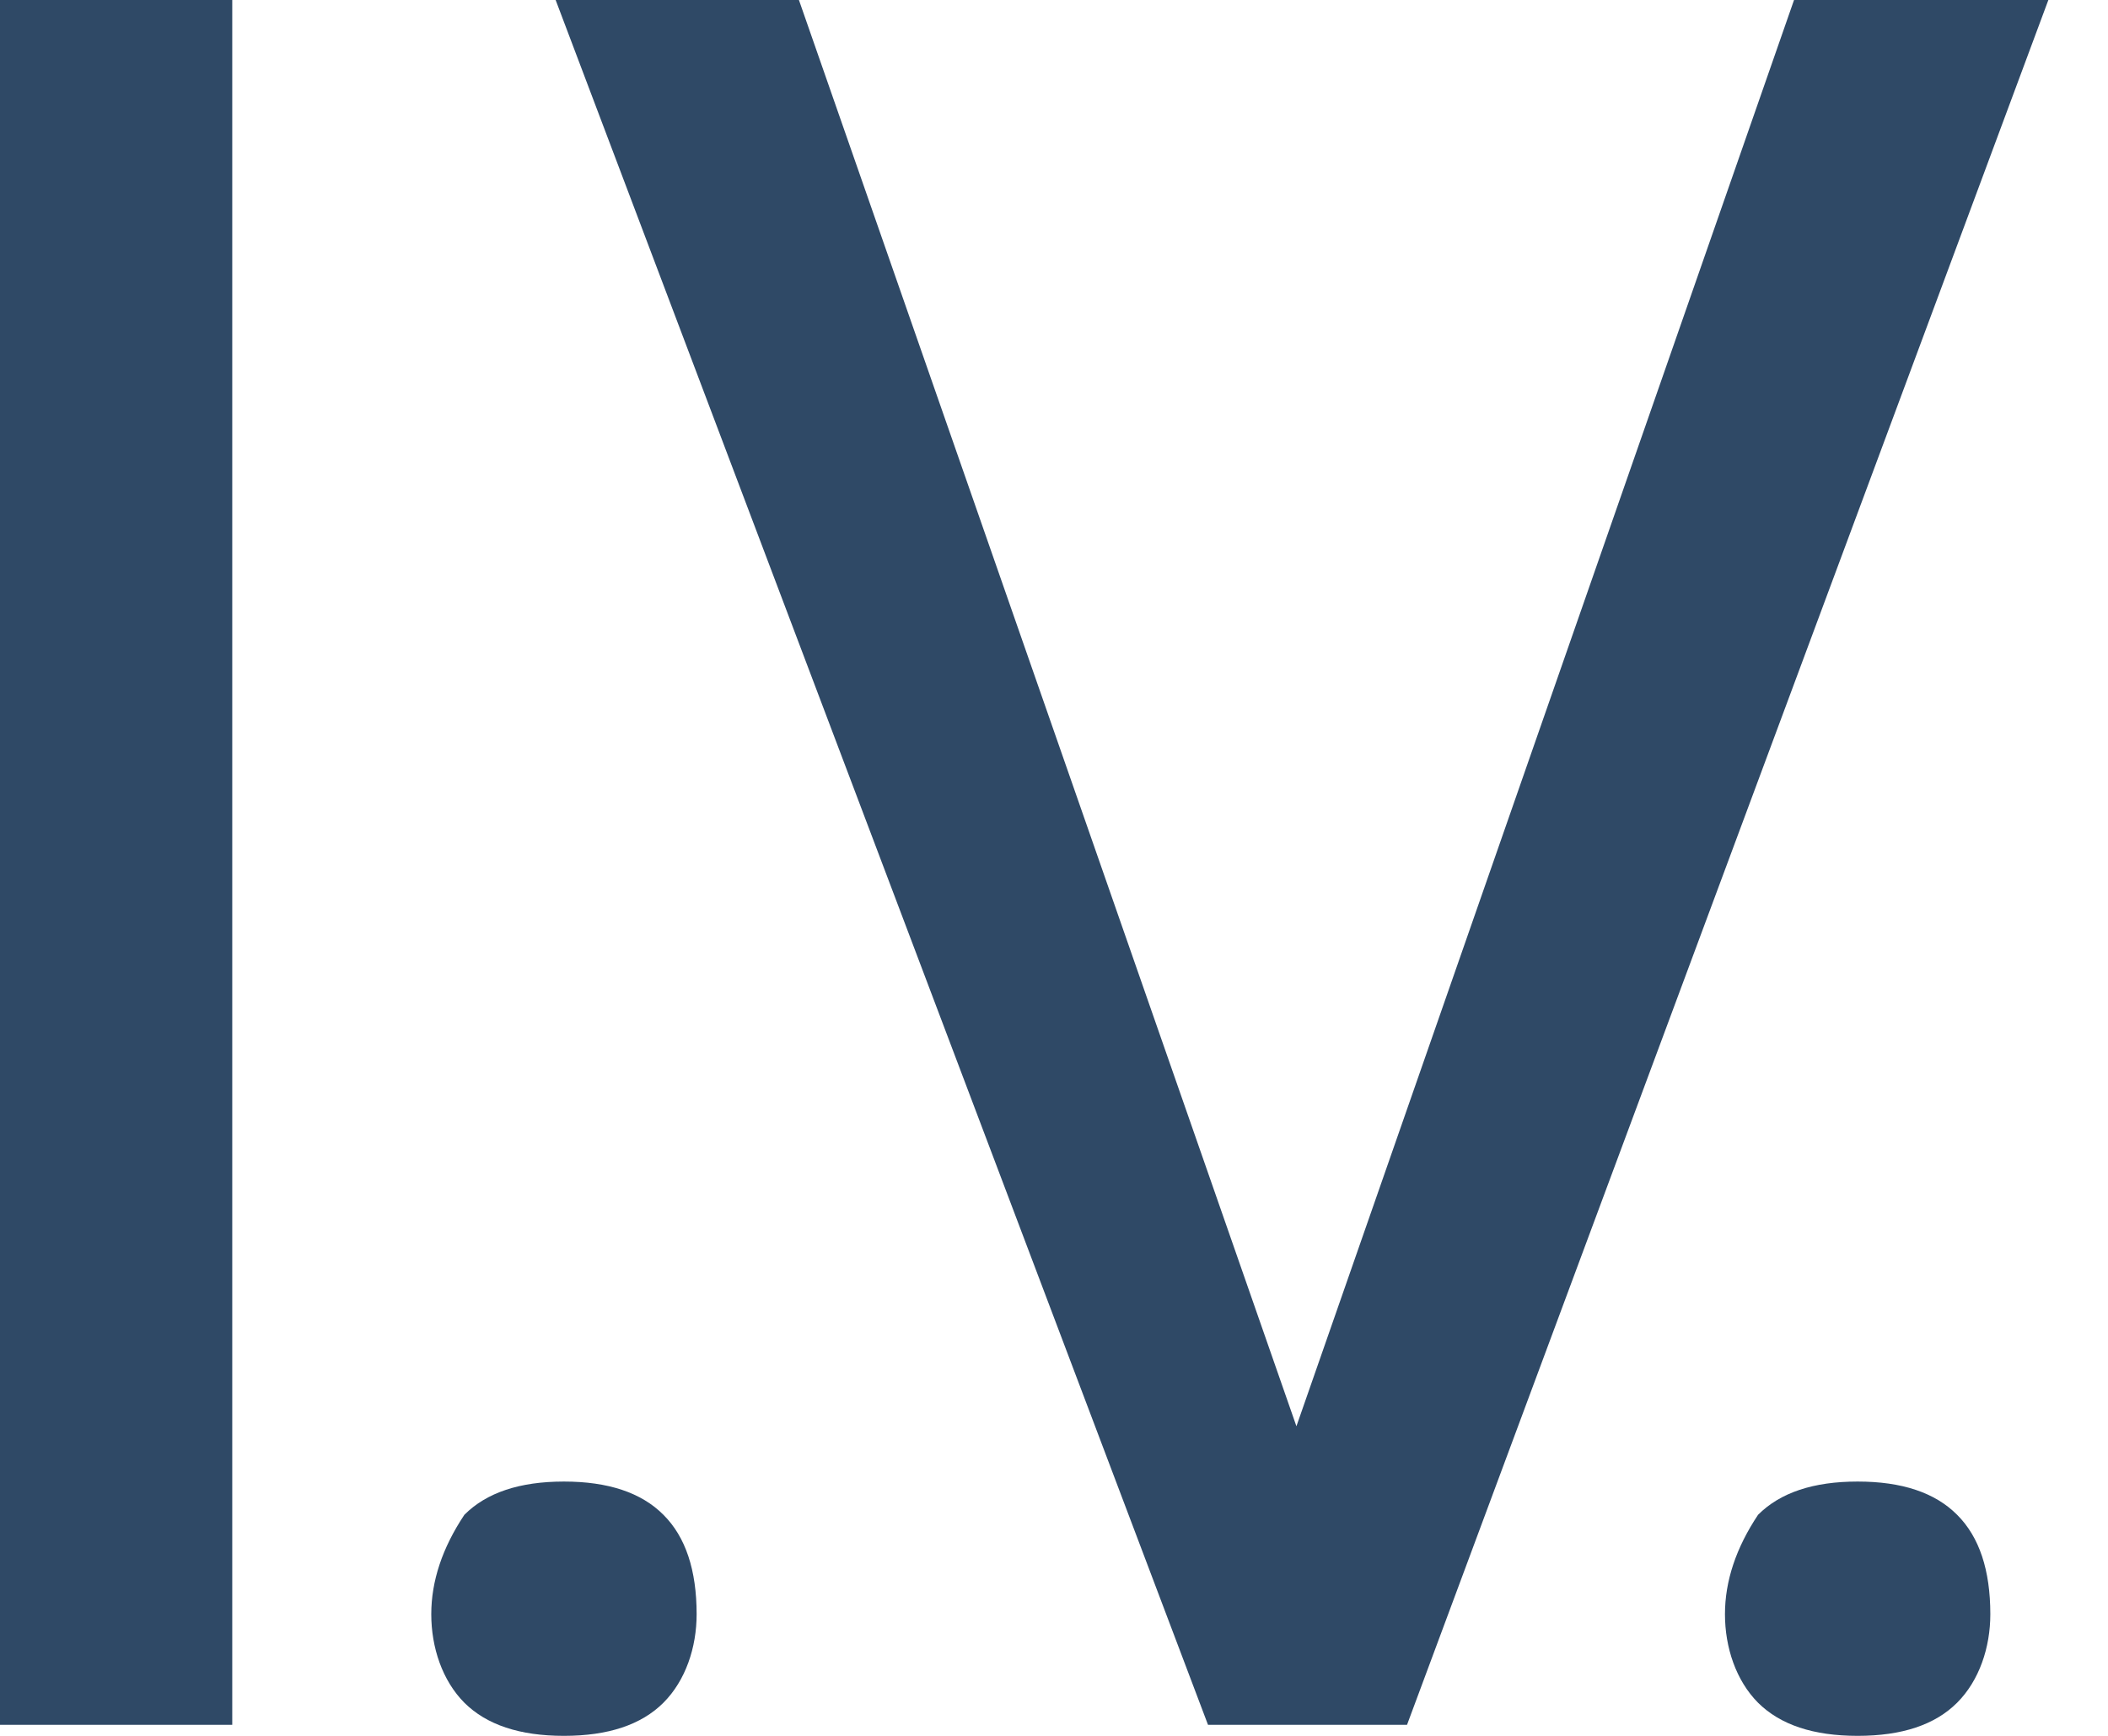
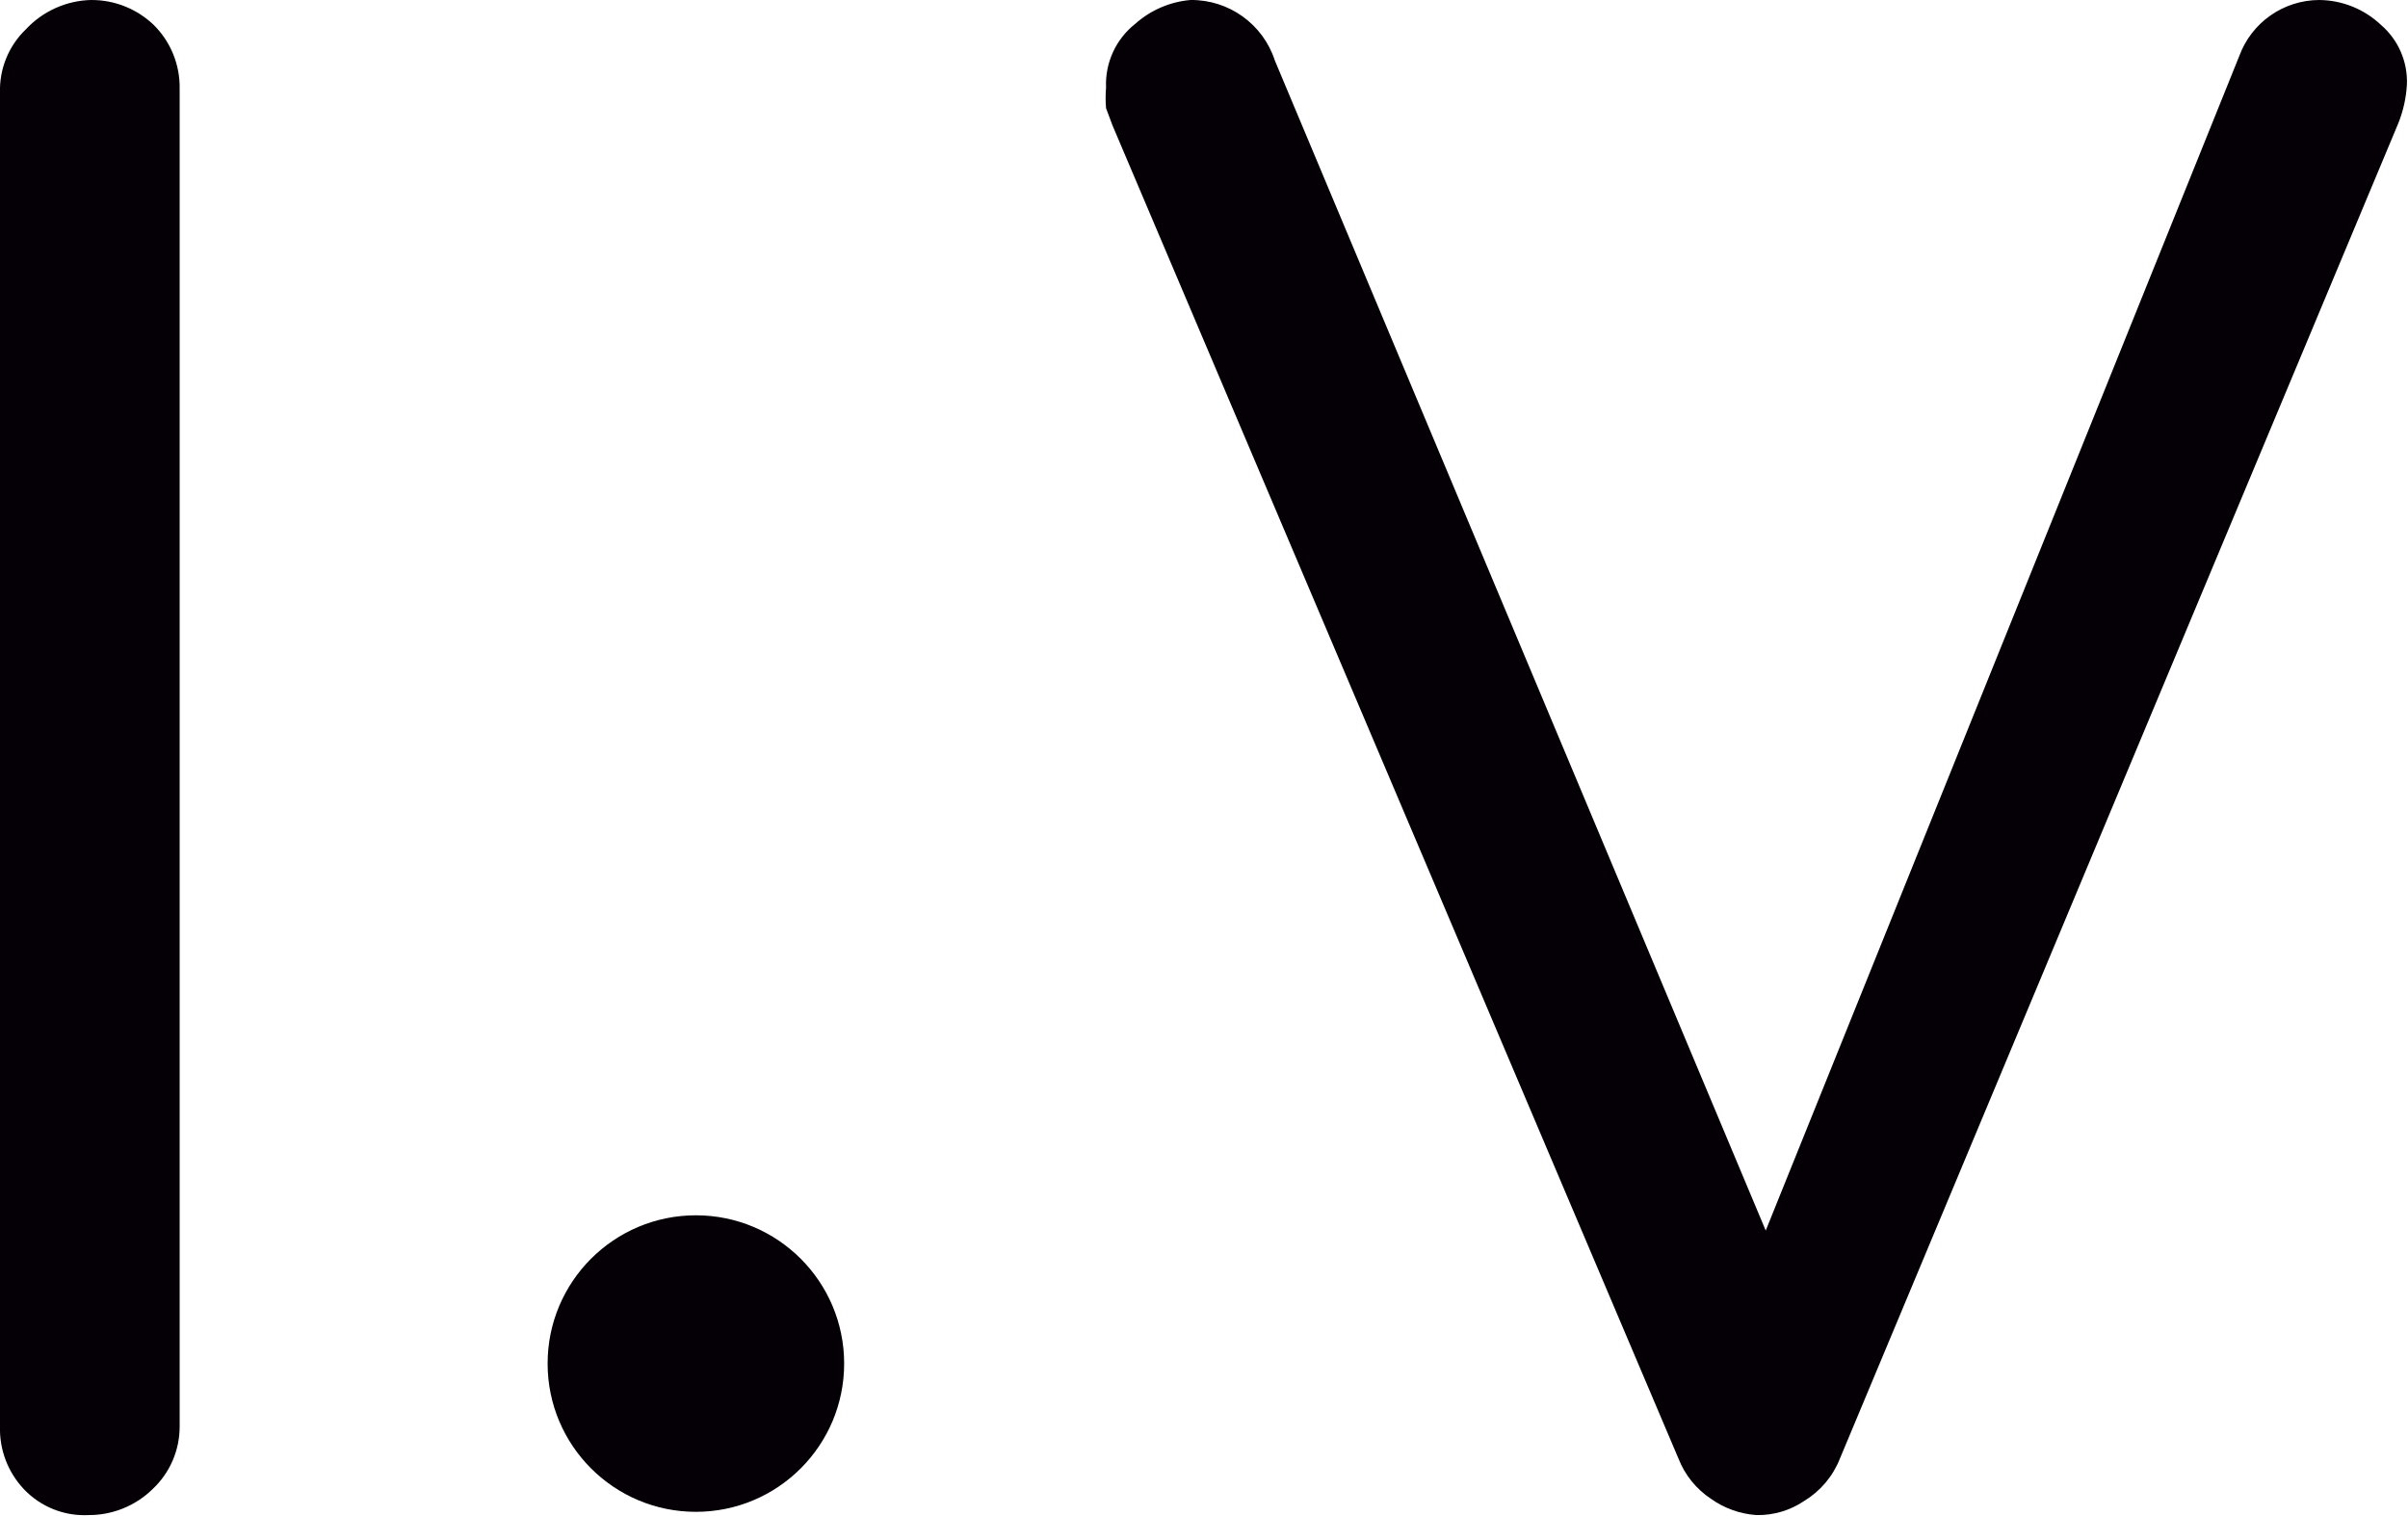
- <svg xmlns="http://www.w3.org/2000/svg" width="17" height="14" viewBox="0 0 17 14" fill="none">
-   <path d="M1.873 13.911H0V0H1.873V13.911Z" fill="#2F4966" />
-   <path d="M3.478 13.019C3.478 12.752 3.567 12.484 3.745 12.217C3.924 12.038 4.191 11.949 4.548 11.949C4.904 11.949 5.172 12.038 5.35 12.217C5.529 12.395 5.618 12.663 5.618 13.019C5.618 13.287 5.529 13.554 5.35 13.733C5.172 13.911 4.904 14 4.548 14C4.191 14 3.924 13.911 3.745 13.733C3.567 13.554 3.478 13.287 3.478 13.019Z" fill="#2F4966" />
-   <path d="M10.455 11.503L14.468 0H16.519L11.347 13.911H9.742L4.481 0H6.443L10.455 11.503Z" fill="#2F4966" />
-   <path d="M13.911 13.019C13.911 12.752 14 12.484 14.178 12.217C14.357 12.038 14.624 11.949 14.981 11.949C15.338 11.949 15.605 12.038 15.783 12.217C15.962 12.395 16.051 12.663 16.051 13.019C16.051 13.287 15.962 13.554 15.783 13.733C15.605 13.911 15.338 14 14.981 14C14.624 14 14.357 13.911 14.178 13.733C14 13.554 13.911 13.287 13.911 13.019Z" fill="#2F4966" />
+ <svg xmlns="http://www.w3.org/2000/svg" viewBox="0 0 22.25 14">
+   <defs>
+     <style>.cls-1{fill:#040006;}</style>
+   </defs>
+   <g id="Camada_2" data-name="Camada 2">
+     <g id="Camada_1-2" data-name="Camada 1">
+       <path class="cls-1" d="M1.66,13.18a.79.79,0,0,1-.25.58A.84.84,0,0,1,.82,14a.77.77,0,0,1-.6-.24A.81.81,0,0,1,0,13.18V.86A.78.78,0,0,1,.24.27.85.85,0,0,1,.84,0a.83.83,0,0,1,.58.23.81.81,0,0,1,.24.59Z" />
+       <path class="cls-1" d="M21.43,0A.84.84,0,0,1,22,.23a.69.69,0,0,1,.24.55,1.13,1.13,0,0,1-.08.36L17,13.48a.8.8,0,0,1-.33.39.76.76,0,0,1-.44.13.82.82,0,0,1-.42-.15.79.79,0,0,1-.3-.37L10.28,1.16,10.22,1a1.11,1.11,0,0,1,0-.19.71.71,0,0,1,.27-.59A.88.88,0,0,1,11,0a.81.81,0,0,1,.78.56l4.77,11.37h-.46L20.69.52A.79.79,0,0,1,21.43,0Z" />
+       <circle class="cls-1" cx="6.43" cy="12.6" r="1.37" />
+     </g>
+   </g>
</svg>
